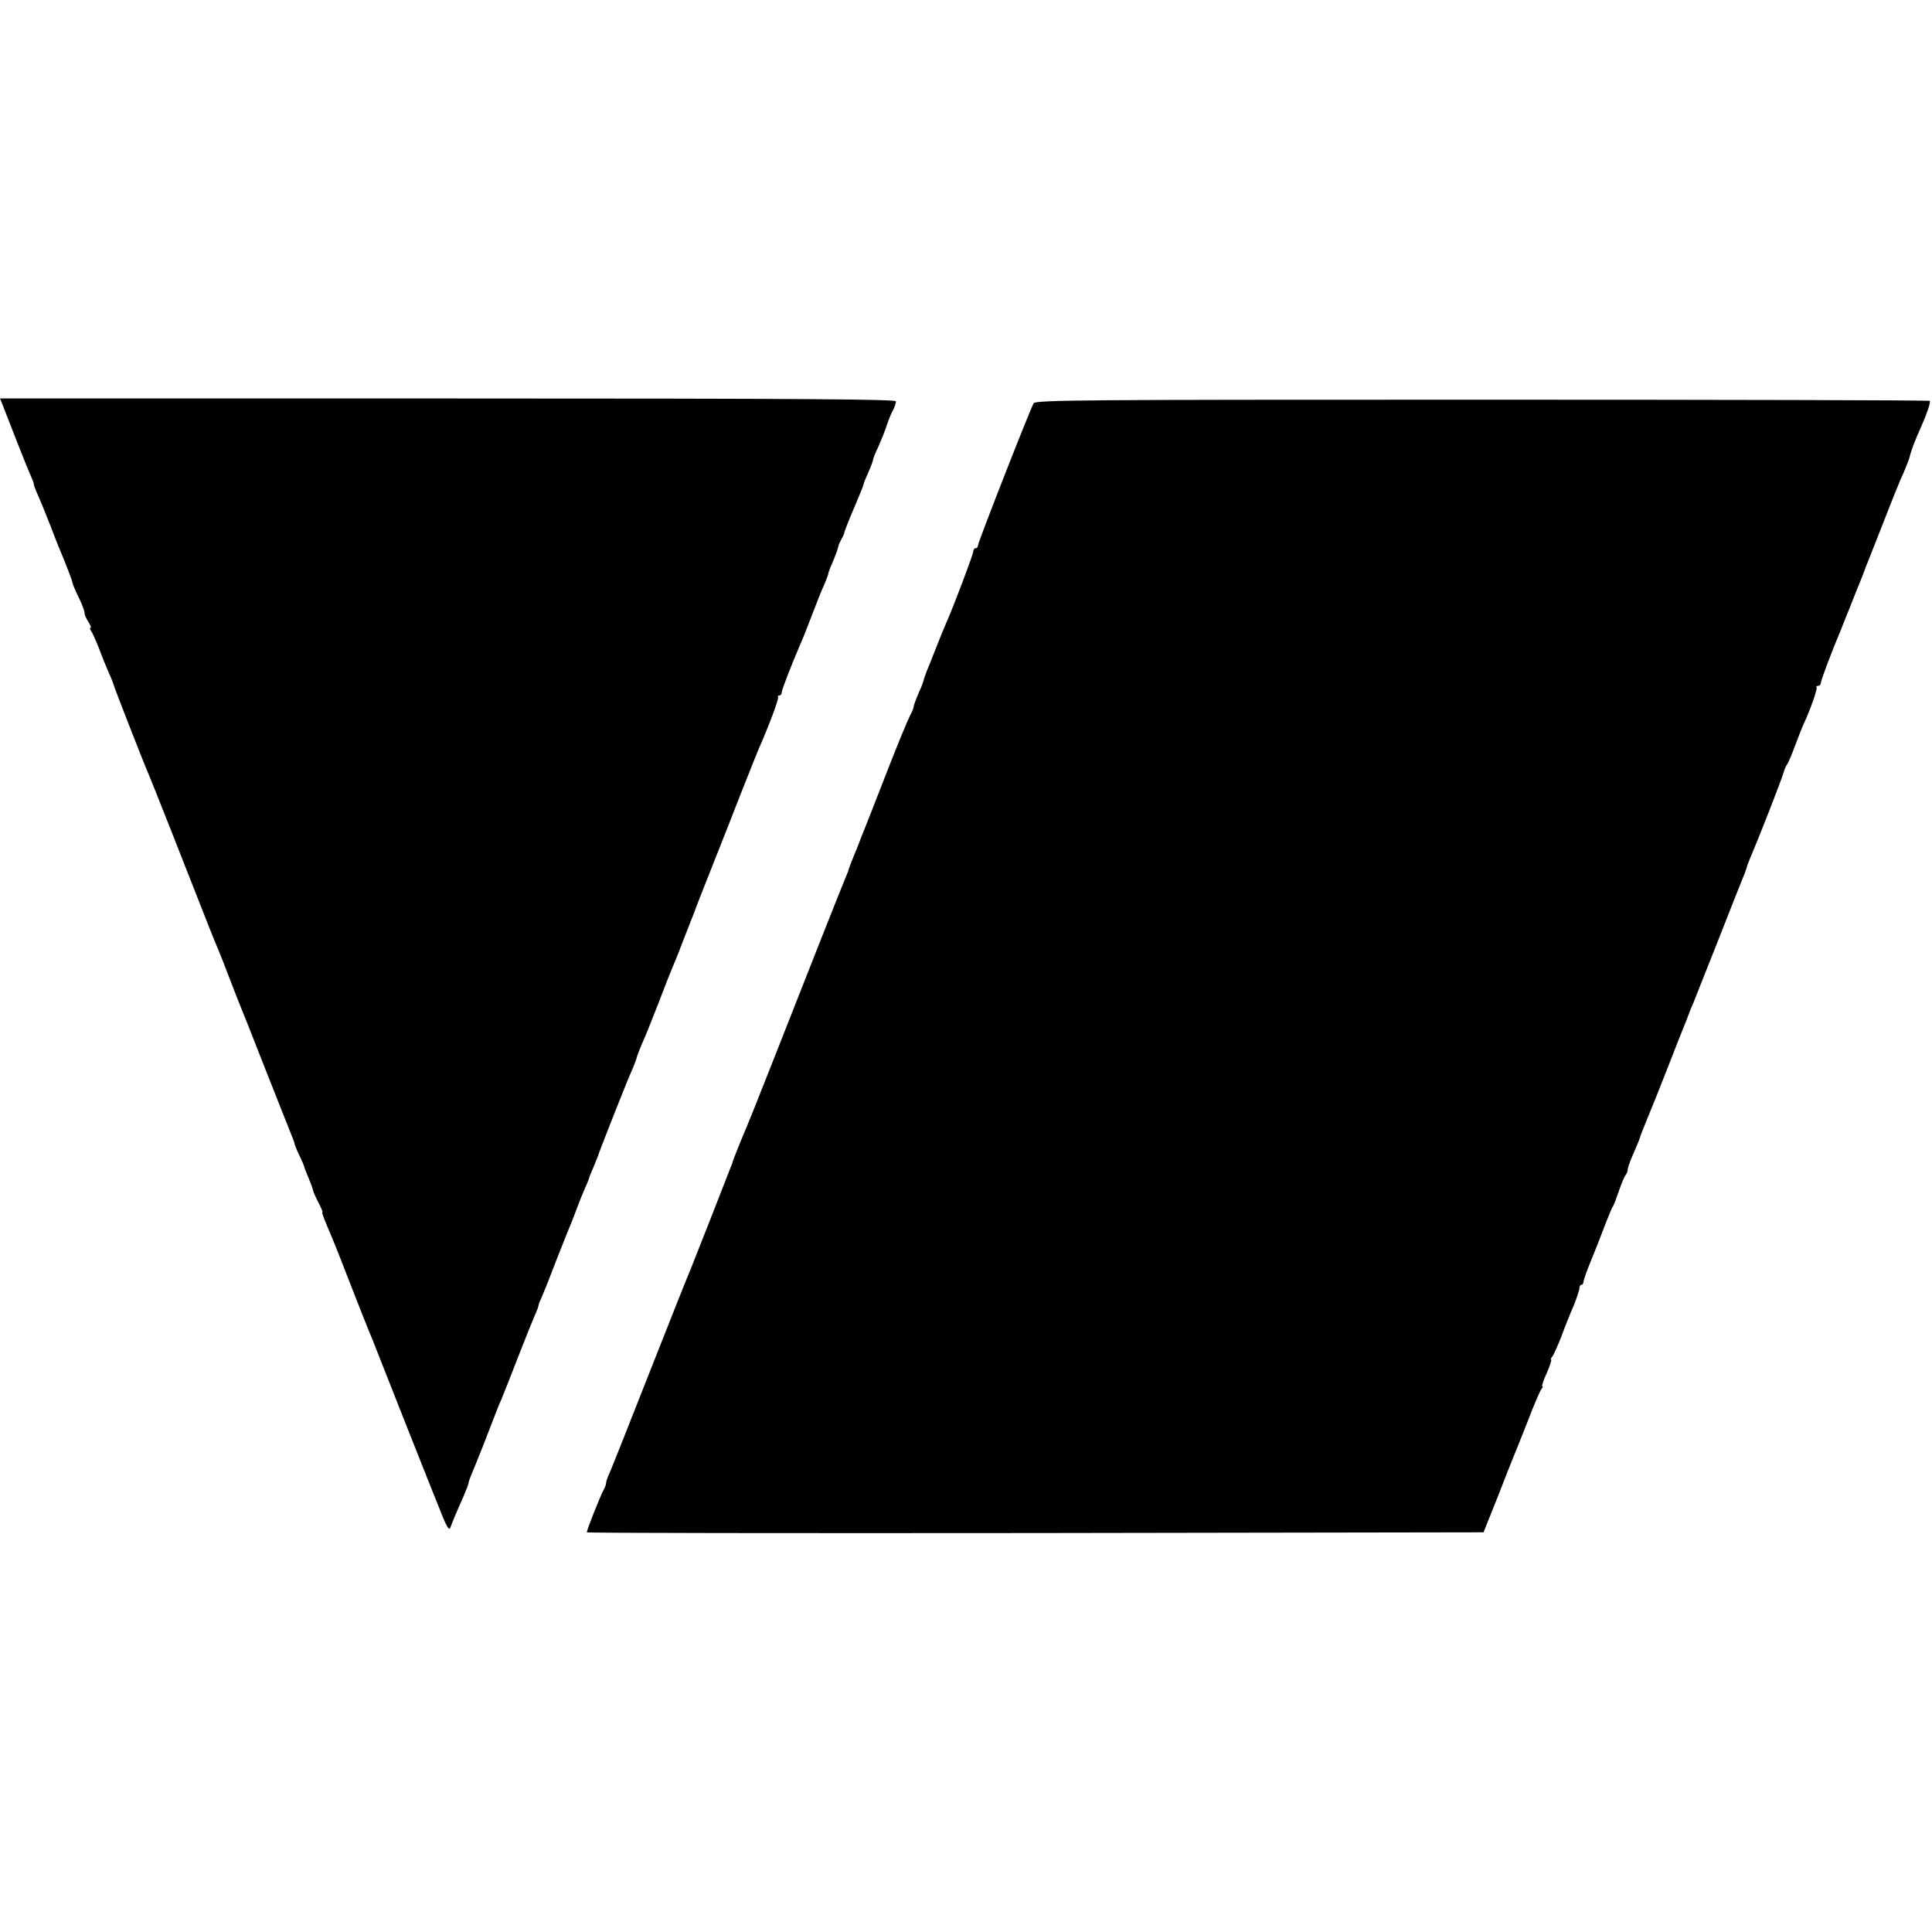
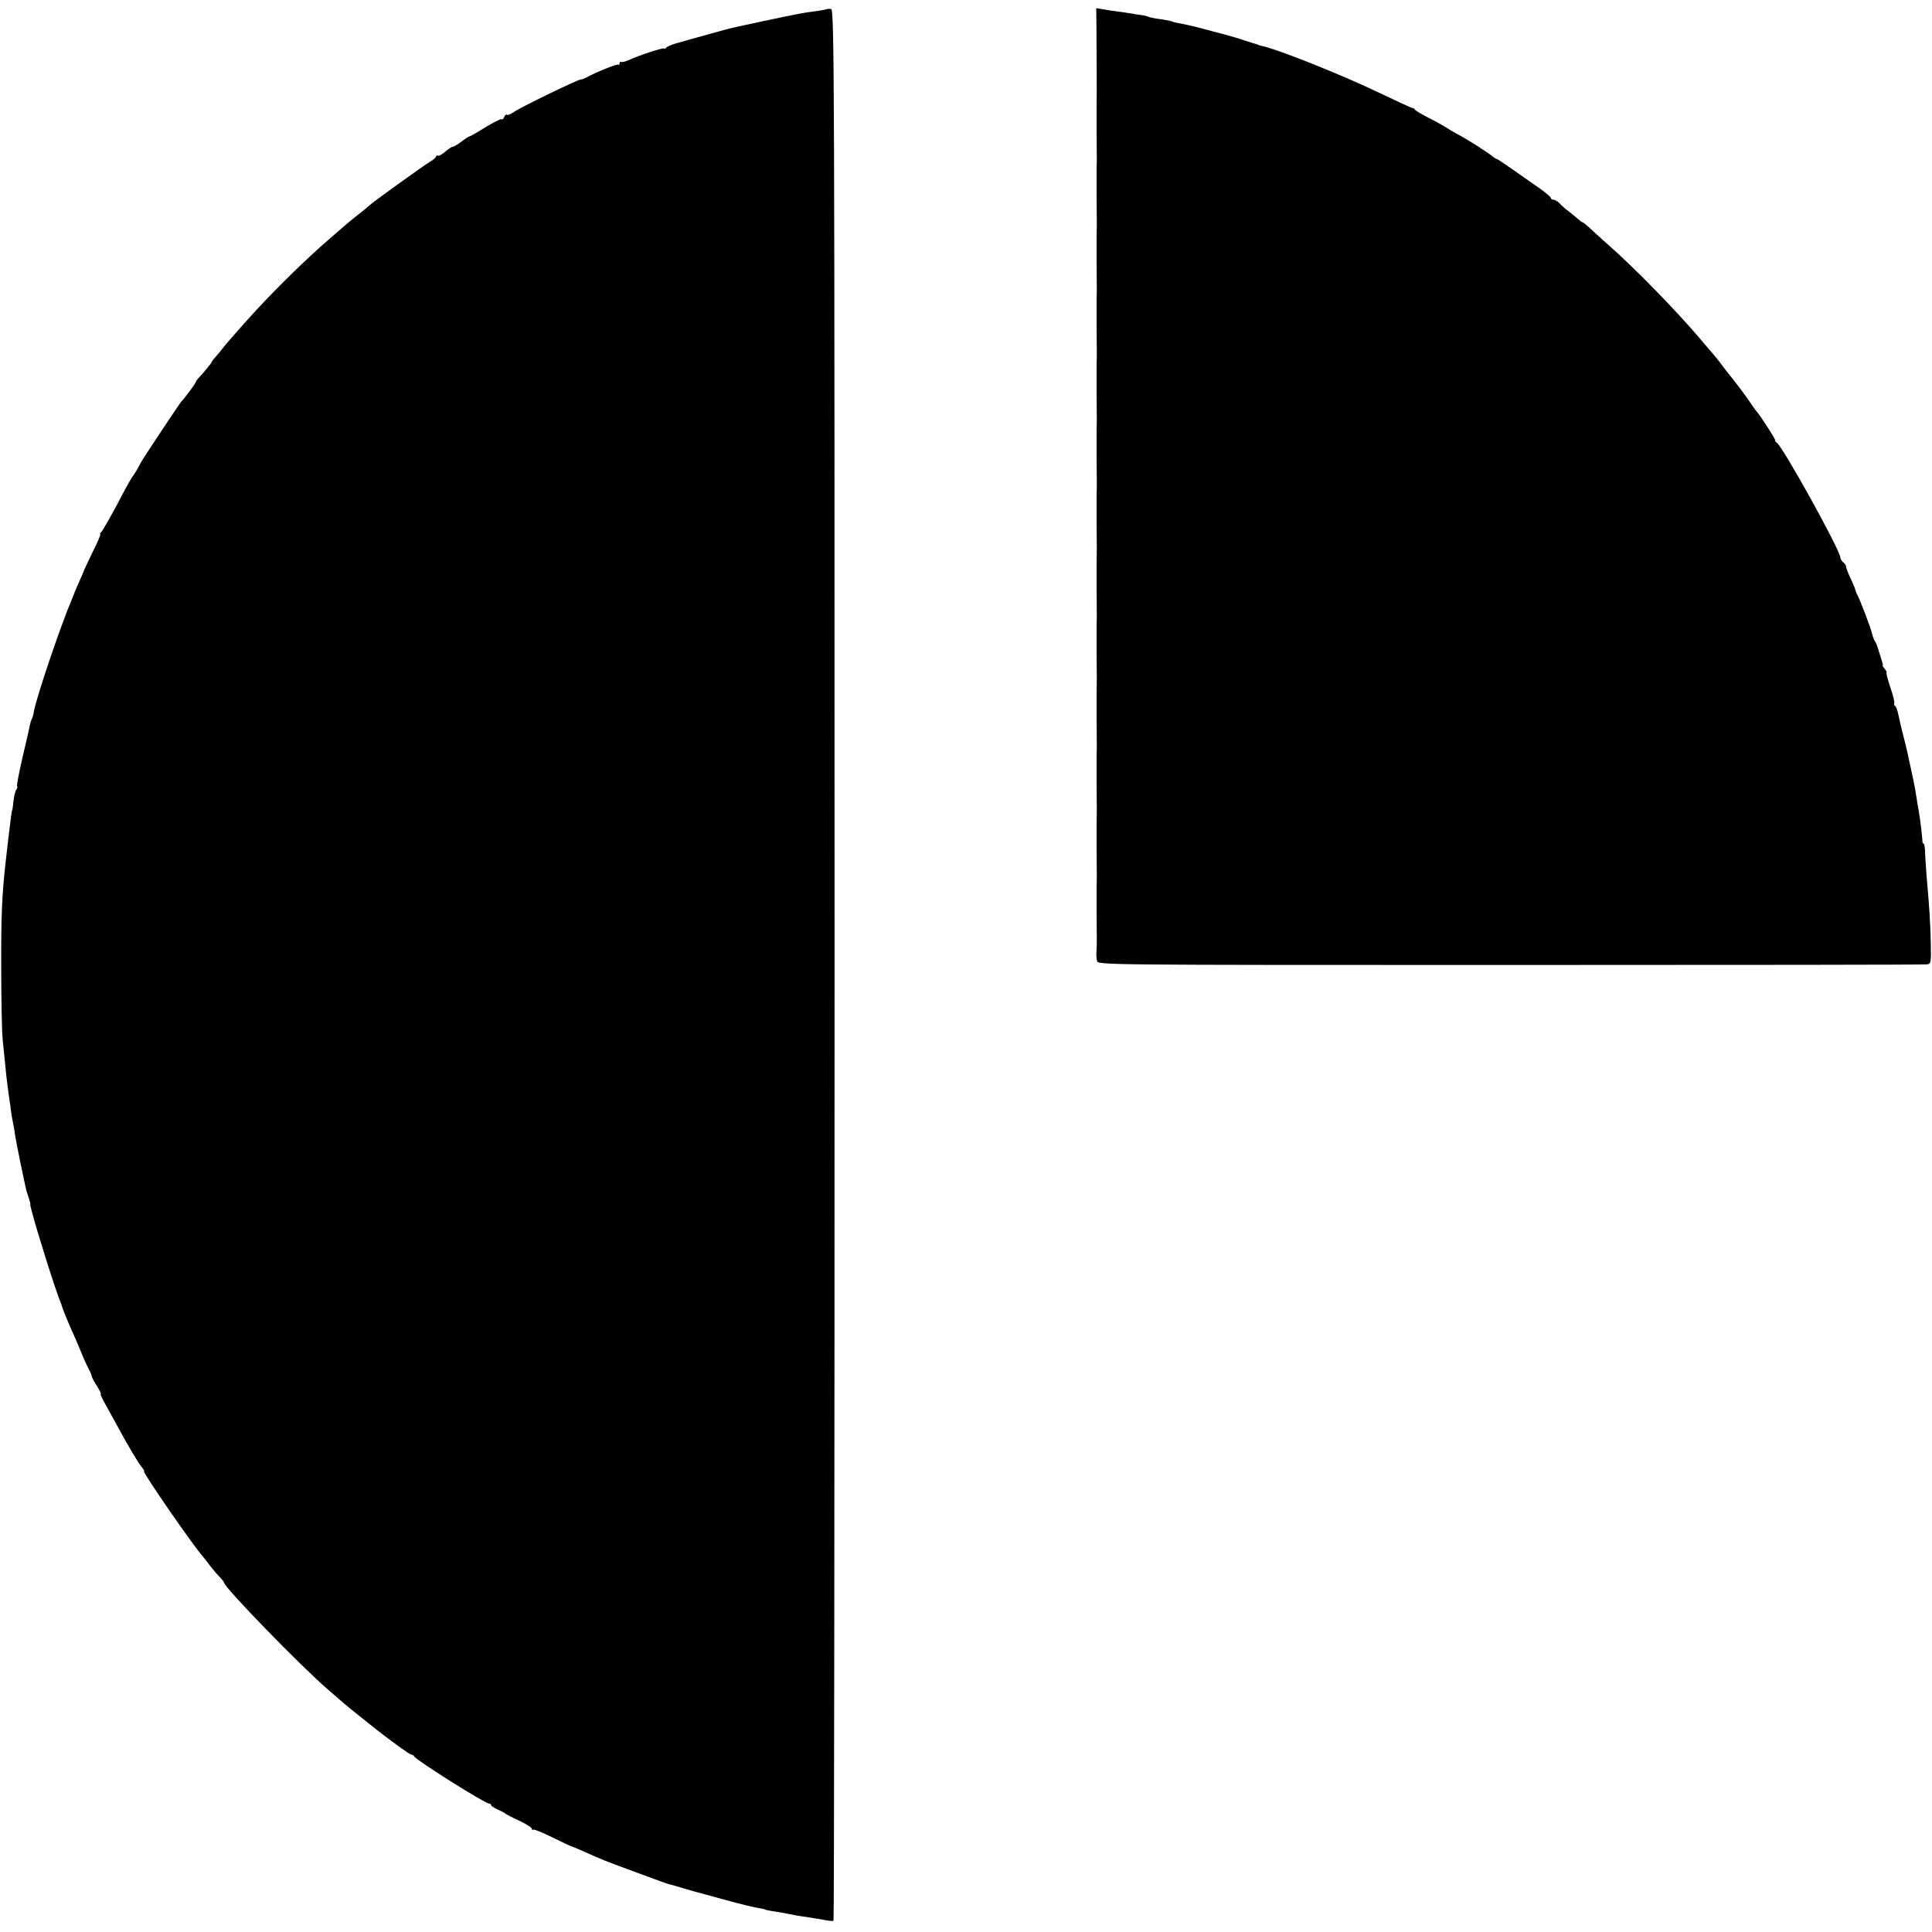
- <svg xmlns="http://www.w3.org/2000/svg" version="1.0" width="800pt" height="800pt" viewBox="0 0 800 800" preserveAspectRatio="xMidYMid meet">
-   <g transform="translate(0,800) scale(0.1,-0.1)" fill="#000000" stroke="none">
-     <path d="M9 6328 c38 -99 105 -269 117 -295 8 -17 14 -34 14 -38 0 -4 7 -23 16 -43 17 -39 20 -46 54 -132 11 -30 25 -64 29 -75 35 -83 61 -151 61 -158 0 -4 11 -30 25 -59 14 -28 25 -58 25 -65 0 -8 7 -25 16 -38 9 -14 13 -25 9 -25 -4 0 -3 -6 2 -12 5 -7 20 -40 33 -73 12 -33 31 -79 41 -102 11 -24 19 -45 19 -47 0 -5 123 -321 145 -371 13 -30 138 -346 202 -510 19 -49 39 -100 44 -112 5 -13 14 -35 20 -50 6 -16 17 -41 24 -58 7 -16 27 -68 45 -115 18 -47 38 -98 45 -115 7 -16 49 -122 93 -235 45 -113 86 -218 93 -235 7 -16 13 -32 14 -35 1 -3 7 -18 13 -33 7 -16 12 -31 12 -35 1 -4 9 -25 20 -47 11 -22 19 -43 20 -46 0 -4 8 -24 17 -45 9 -22 18 -45 19 -52 1 -7 12 -31 23 -52 11 -22 19 -40 16 -40 -4 0 9 -33 40 -105 7 -16 41 -102 75 -190 34 -88 68 -173 75 -190 7 -16 29 -70 48 -120 46 -116 171 -434 182 -460 5 -11 9 -22 10 -25 1 -3 5 -14 10 -25 4 -11 25 -63 46 -115 28 -73 39 -90 44 -75 8 22 21 54 54 128 11 26 21 51 21 56 0 5 8 26 17 47 9 22 17 41 18 44 1 3 6 16 12 30 6 14 25 63 43 110 18 47 38 99 46 115 7 17 38 95 69 175 31 80 63 159 71 177 8 17 14 34 14 38 0 4 7 21 15 38 8 18 35 86 60 152 26 66 53 134 60 150 7 17 18 46 25 65 7 19 21 54 31 77 11 24 19 45 19 47 0 2 8 21 17 42 9 22 17 41 18 44 1 9 118 305 138 350 11 24 20 49 22 55 3 14 14 42 35 90 10 22 36 90 60 150 23 61 48 124 55 140 7 17 25 59 38 95 14 36 31 79 37 95 7 17 14 35 16 40 1 6 34 89 72 185 38 96 95 240 126 320 32 80 61 154 66 165 43 97 87 215 82 219 -3 3 -1 6 5 6 5 0 10 6 10 13 0 11 43 121 78 202 8 17 28 68 46 115 18 47 40 104 51 127 10 23 18 45 18 48 0 4 6 21 14 38 14 33 27 68 28 77 0 3 5 14 11 25 6 11 12 22 12 25 0 6 20 57 45 115 23 55 33 78 36 90 1 6 10 28 20 50 10 22 18 45 19 50 0 6 10 30 22 55 11 25 26 62 33 83 7 22 18 51 26 65 8 15 14 33 14 40 0 9 -378 12 -1855 12 l-1855 0 9 -22z" />
-     <path d="M4280 6330 c-18 -33 -230 -575 -230 -587 0 -7 -4 -13 -10 -13 -5 0 -10 -6 -10 -14 0 -11 -82 -229 -110 -291 -5 -11 -24 -56 -41 -100 -17 -44 -36 -91 -42 -105 -5 -14 -11 -29 -12 -35 -1 -5 -8 -26 -17 -45 -17 -39 -25 -61 -26 -73 -1 -4 -8 -20 -16 -35 -8 -15 -51 -119 -95 -232 -44 -113 -85 -218 -92 -235 -7 -16 -13 -32 -14 -35 -2 -6 -19 -50 -38 -95 -6 -16 -12 -32 -13 -35 0 -3 -5 -16 -11 -30 -12 -27 -145 -363 -297 -750 -53 -135 -107 -270 -120 -300 -27 -64 -50 -123 -52 -130 0 -3 -6 -18 -13 -35 -6 -16 -43 -111 -82 -210 -39 -99 -75 -189 -79 -200 -16 -37 -68 -168 -195 -490 -69 -176 -132 -334 -140 -352 -8 -17 -15 -36 -15 -42 0 -6 -4 -19 -10 -29 -15 -28 -70 -166 -70 -177 0 -3 836 -4 1857 -3 l1856 3 58 145 c31 80 61 156 67 170 6 14 32 79 58 145 25 66 51 126 56 132 6 7 8 13 4 13 -3 0 5 25 19 55 13 30 21 55 18 55 -3 0 -1 6 5 13 5 6 22 44 37 82 14 39 37 96 51 128 13 32 24 65 24 73 0 8 4 14 8 14 5 0 9 6 9 13 0 6 14 46 31 87 17 41 43 107 57 145 15 39 30 75 34 80 4 6 15 35 25 65 10 30 23 59 27 64 5 6 9 16 9 23 0 7 9 32 19 56 20 45 34 79 35 87 1 3 13 34 28 70 15 36 53 130 84 210 31 80 61 156 67 170 6 14 11 27 12 30 5 15 18 48 26 65 4 11 53 133 107 270 54 138 102 259 107 270 4 11 9 25 10 31 2 6 10 27 18 45 24 55 125 312 132 339 4 14 11 30 15 35 5 6 20 42 34 80 15 39 30 79 36 90 26 56 57 144 52 149 -3 3 0 6 6 6 7 0 12 6 12 13 0 10 45 130 80 212 4 11 22 56 40 100 17 44 35 89 40 100 7 18 20 50 25 65 1 3 5 14 10 25 4 11 35 88 67 170 32 83 63 159 68 170 10 20 32 75 35 85 11 41 19 63 53 140 21 47 36 92 33 100 0 3 -834 5 -1852 5 -1643 0 -1852 -1 -1859 -15z" />
+ <svg xmlns="http://www.w3.org/2000/svg" version="1.0" width="948pt" height="948pt" viewBox="0 0 948 948" preserveAspectRatio="xMidYMid meet">
+   <g transform="translate(0,948) scale(0.1,-0.1)" fill="#000000" stroke="none">
+     <path d="M4058 9435 c-2 -1 -23 -5 -48 -9 -25 -3 -61 -8 -80 -12 -44 -7 -350 -72 -370 -79 -8 -2 -49 -14 -90 -25 -41 -11 -82 -23 -90 -25 -8 -3 -35 -10 -60 -17 -25 -7 -48 -17 -52 -23 -4 -5 -8 -7 -8 -3 0 7 -124 -33 -175 -57 -16 -7 -33 -11 -37 -9 -4 3 -8 0 -8 -7 0 -7 -3 -10 -6 -6 -5 5 -114 -39 -156 -63 -10 -5 -22 -10 -28 -10 -15 0 -299 -138 -331 -161 -14 -10 -29 -16 -32 -12 -4 3 -9 -2 -13 -11 -3 -9 -9 -14 -14 -11 -4 2 -40 -16 -79 -40 -40 -25 -75 -45 -79 -45 -3 0 -20 -11 -38 -25 -18 -14 -37 -25 -42 -25 -5 0 -22 -11 -37 -24 -16 -14 -32 -23 -37 -20 -4 3 -8 1 -8 -3 0 -5 -13 -17 -29 -26 -31 -18 -292 -206 -301 -217 -3 -3 -27 -24 -55 -45 -27 -22 -55 -44 -61 -50 -6 -5 -40 -35 -75 -65 -111 -96 -242 -223 -361 -351 -57 -62 -149 -166 -166 -189 -9 -12 -25 -31 -34 -41 -10 -11 -18 -21 -18 -23 0 -5 -33 -45 -62 -77 -10 -10 -18 -22 -18 -25 0 -5 -57 -82 -70 -94 -7 -7 -182 -270 -196 -295 -6 -11 -17 -31 -25 -45 -8 -14 -17 -27 -20 -30 -3 -3 -37 -63 -74 -135 -38 -71 -74 -133 -79 -137 -6 -4 -8 -8 -4 -8 4 0 -13 -41 -38 -90 -24 -50 -44 -92 -44 -94 0 -2 -10 -25 -22 -52 -12 -27 -23 -51 -23 -54 -1 -3 -7 -16 -12 -30 -55 -128 -173 -477 -187 -552 -2 -15 -7 -31 -10 -36 -3 -5 -7 -19 -10 -33 -2 -13 -19 -84 -36 -158 -17 -73 -29 -136 -26 -139 3 -3 1 -10 -4 -17 -5 -6 -11 -31 -14 -56 -2 -24 -5 -44 -6 -44 -1 0 -3 -11 -5 -25 -10 -79 -16 -128 -29 -245 -16 -146 -21 -253 -20 -500 0 -154 3 -314 7 -355 18 -183 18 -184 32 -287 3 -18 7 -48 9 -65 2 -18 7 -44 10 -58 3 -14 8 -41 10 -60 3 -19 15 -80 26 -135 12 -55 23 -110 26 -122 2 -12 9 -34 14 -48 5 -14 9 -29 9 -33 -1 -4 0 -9 1 -12 1 -3 3 -12 5 -20 24 -95 119 -396 142 -450 3 -8 7 -17 7 -20 1 -7 33 -85 51 -125 8 -16 25 -57 39 -90 13 -33 31 -73 40 -90 9 -16 16 -33 16 -38 0 -4 11 -25 25 -47 14 -22 23 -40 19 -40 -3 0 8 -24 24 -52 16 -29 44 -80 62 -113 48 -89 101 -178 118 -197 8 -10 12 -18 9 -18 -11 0 242 -366 288 -417 5 -6 21 -26 35 -45 14 -18 35 -43 48 -56 12 -13 22 -25 22 -29 0 -21 377 -410 509 -523 35 -30 69 -60 75 -65 9 -9 134 -109 171 -138 88 -68 157 -117 164 -117 5 0 11 -3 13 -8 7 -17 348 -232 368 -232 6 0 10 -3 10 -8 0 -4 15 -13 32 -21 18 -8 35 -17 38 -20 3 -3 33 -19 68 -35 34 -16 62 -34 62 -40 0 -5 3 -7 6 -4 3 4 46 -14 95 -38 49 -24 91 -44 94 -44 2 0 30 -12 62 -26 80 -36 104 -46 213 -86 165 -61 195 -72 205 -74 6 -1 37 -10 70 -20 33 -10 65 -19 70 -20 6 -2 60 -16 121 -33 109 -30 150 -39 189 -46 11 -2 20 -4 20 -5 0 -1 9 -3 20 -5 28 -4 94 -16 119 -21 11 -3 39 -7 61 -10 22 -3 60 -10 85 -14 24 -5 47 -7 50 -5 3 2 5 2112 5 4691 0 4381 -1 4687 -17 4690 -9 1 -18 1 -20 -1z" />
+     <path d="M5380 9368 c1 -126 2 -372 1 -388 0 -8 0 -80 0 -160 1 -80 1 -152 0 -160 0 -8 0 -80 0 -160 1 -80 1 -152 0 -160 0 -8 0 -80 0 -160 1 -80 1 -152 0 -160 0 -8 0 -80 0 -160 1 -80 1 -152 0 -160 0 -8 0 -80 0 -160 1 -80 1 -152 0 -160 0 -8 0 -80 0 -160 1 -80 1 -152 0 -160 0 -8 0 -80 0 -160 1 -80 1 -152 0 -160 0 -8 0 -80 0 -160 1 -80 1 -152 0 -160 0 -8 0 -80 0 -160 1 -80 1 -152 0 -160 0 -8 0 -80 0 -160 1 -80 1 -152 0 -160 0 -8 0 -80 0 -160 1 -80 1 -152 0 -160 0 -8 0 -80 0 -160 1 -80 1 -152 0 -160 0 -8 0 -80 0 -160 1 -80 1 -151 0 -157 -2 -29 -2 -39 2 -58 4 -20 17 -20 2028 -20 1113 0 2033 1 2045 3 19 3 20 9 18 107 -2 98 -6 157 -21 333 -3 42 -7 94 -7 114 -1 21 -4 38 -7 38 -3 0 -6 6 -6 13 0 18 -13 121 -18 148 -3 13 -7 40 -10 59 -3 19 -7 44 -9 55 -2 11 -11 56 -21 100 -9 44 -23 107 -32 140 -18 70 -17 69 -28 118 -4 20 -11 40 -16 43 -5 3 -7 9 -4 13 2 5 -6 41 -20 80 -13 39 -21 71 -18 71 3 0 -1 7 -8 17 -8 9 -13 17 -11 17 2 1 1 8 -2 16 -2 8 -10 33 -17 55 -6 22 -15 45 -20 50 -4 6 -10 22 -13 35 -5 26 -62 175 -74 194 -3 6 -7 16 -8 21 -1 6 -12 33 -25 60 -13 28 -22 53 -21 57 1 3 -5 12 -13 18 -8 7 -15 18 -15 25 0 35 -287 552 -312 563 -5 2 -8 8 -8 13 0 8 -75 124 -90 139 -3 3 -21 28 -39 55 -19 28 -53 73 -75 101 -23 28 -50 63 -61 78 -11 15 -29 38 -40 50 -11 12 -40 47 -65 76 -117 138 -320 346 -450 460 -40 36 -84 75 -97 88 -13 12 -26 22 -29 22 -3 0 -11 6 -18 13 -7 6 -27 23 -45 37 -19 14 -41 33 -49 43 -9 9 -22 17 -29 17 -7 0 -13 4 -13 8 0 5 -21 23 -47 42 -142 100 -214 150 -219 150 -3 0 -10 5 -17 10 -25 21 -116 79 -163 105 -27 14 -62 35 -79 46 -16 10 -55 31 -85 46 -30 16 -56 31 -58 36 -2 4 -7 7 -11 7 -5 0 -78 34 -164 75 -179 86 -498 214 -577 230 -8 2 -16 4 -17 5 -2 2 -6 3 -10 4 -5 1 -30 9 -58 18 -27 10 -95 29 -150 43 -103 28 -120 31 -169 41 -16 2 -32 7 -36 9 -3 2 -29 7 -56 11 -27 3 -53 9 -58 11 -4 3 -20 7 -35 9 -14 2 -37 5 -51 8 -14 2 -45 7 -69 10 -23 3 -56 8 -73 11 l-29 5 1 -72z" />
  </g>
</svg>
